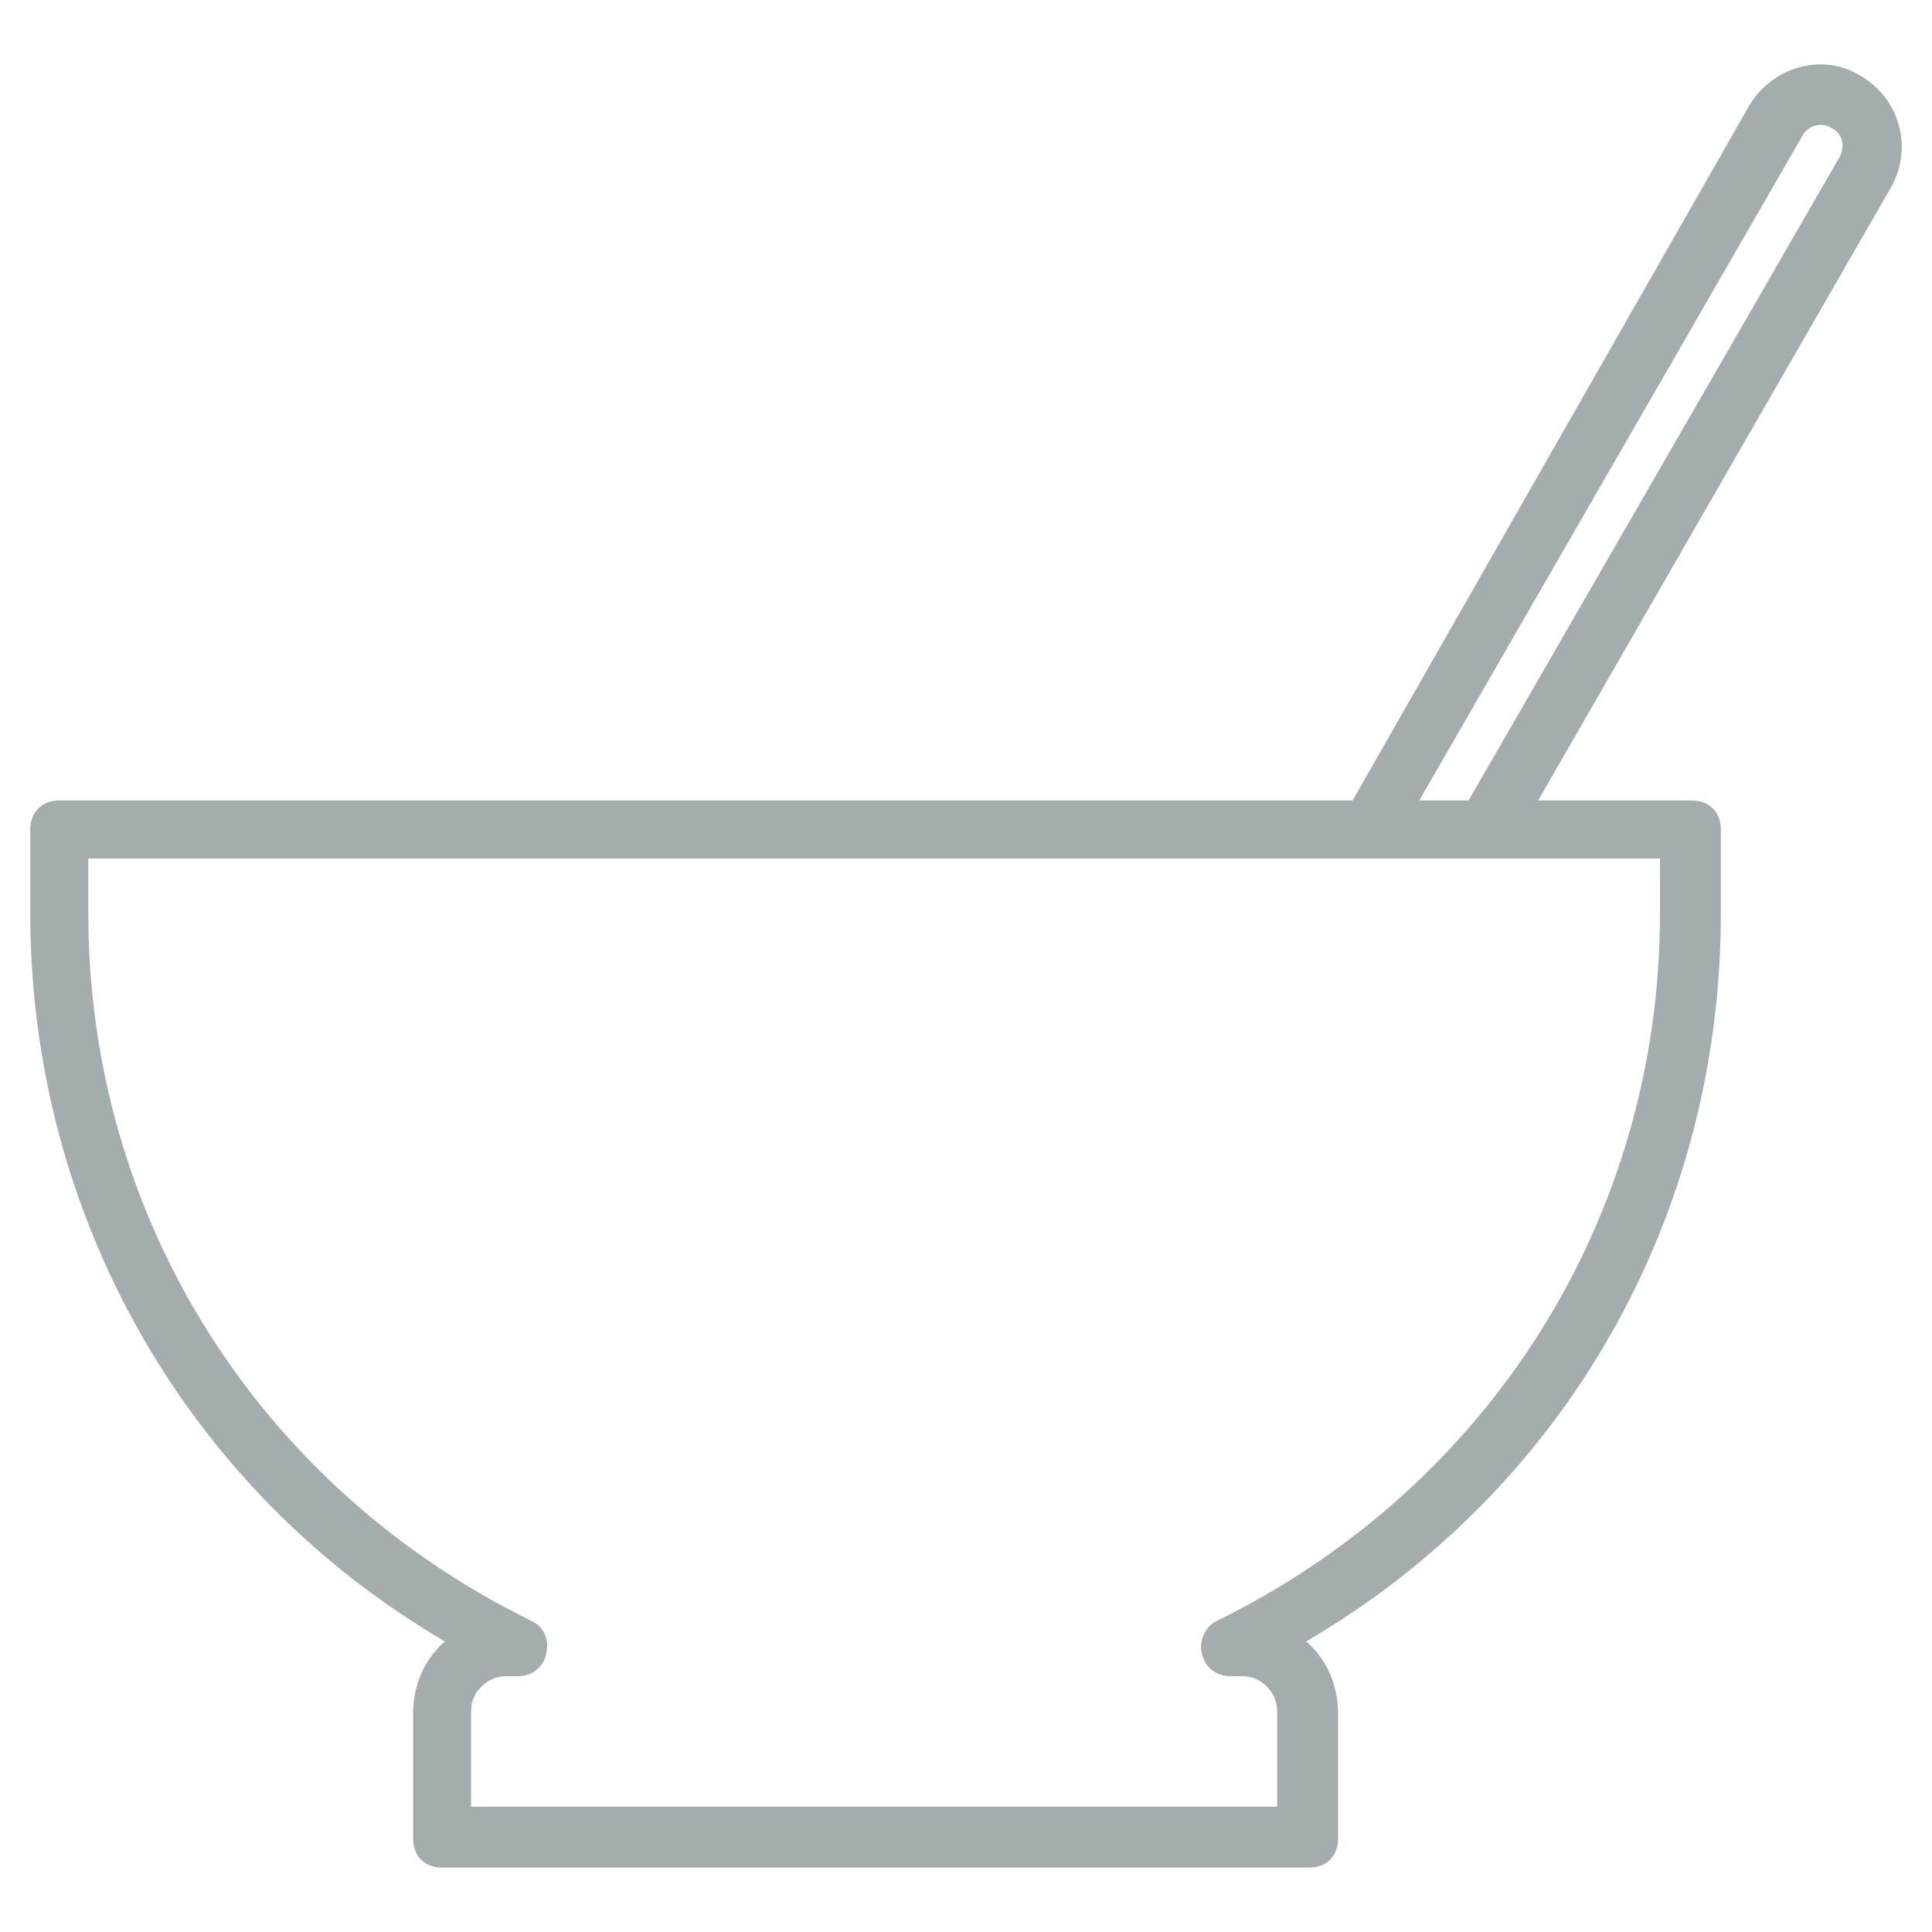
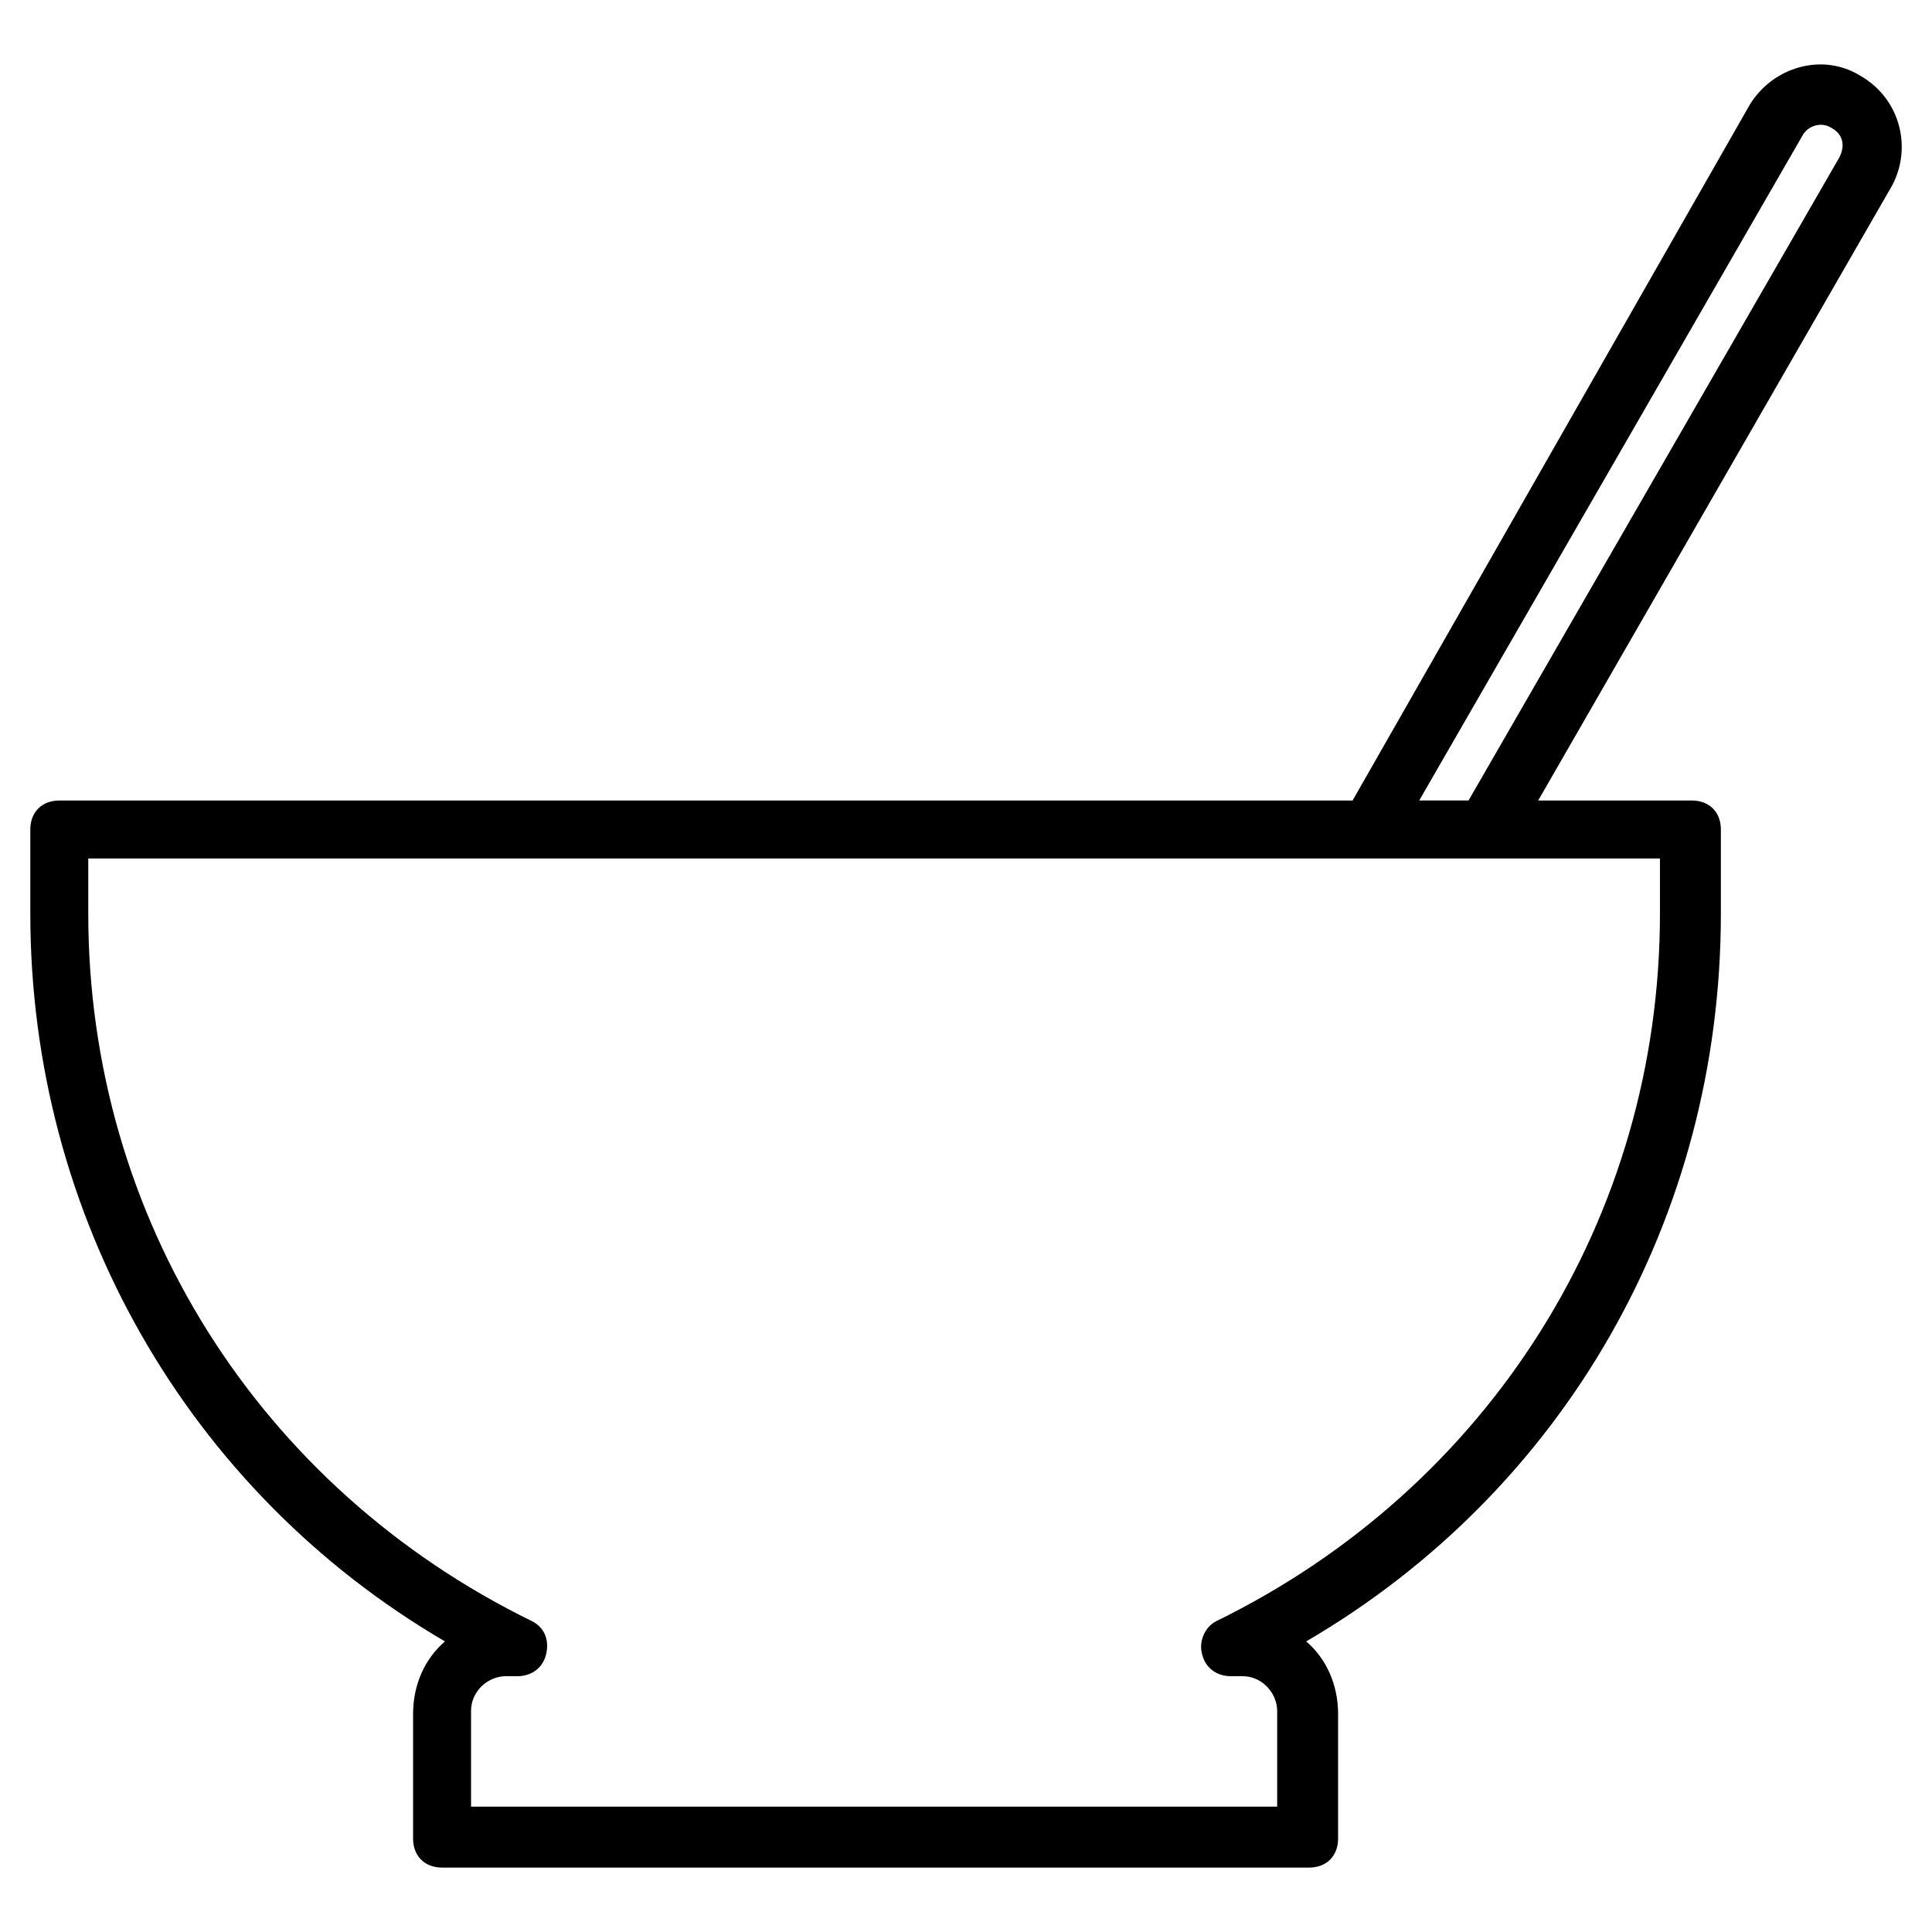
- <svg xmlns="http://www.w3.org/2000/svg" width="30" height="30" viewBox="0 0 30 30" fill="none">
-   <g id="ÐÐ¾Ðº">
-     <g id="Group">
-       <g id="Group_2">
-         <path id="Vector" d="M28.882 1.173C28.297 0.813 27.532 1.038 27.171 1.624L21.003 12.43H0.921C0.651 12.43 0.47 12.61 0.47 12.88V14.186C0.47 18.869 2.902 23.147 6.909 25.488C6.594 25.758 6.414 26.163 6.414 26.614V28.55C6.414 28.82 6.594 29 6.864 29H20.327C20.598 29 20.778 28.82 20.778 28.55V26.614C20.778 26.163 20.598 25.758 20.282 25.488C24.29 23.147 26.721 18.914 26.721 14.186V12.88C26.721 12.61 26.541 12.43 26.271 12.43H23.884L29.378 2.884C29.693 2.299 29.513 1.534 28.882 1.173ZM25.776 13.331V14.186C25.776 18.914 23.119 23.102 18.886 25.173C18.706 25.263 18.616 25.488 18.661 25.668C18.706 25.893 18.886 26.028 19.112 26.028H19.292C19.607 26.028 19.832 26.298 19.832 26.569V28.055H7.315V26.569C7.315 26.253 7.585 26.028 7.855 26.028H8.035C8.26 26.028 8.44 25.893 8.485 25.668C8.53 25.443 8.44 25.263 8.26 25.173C4.028 23.102 1.371 18.914 1.371 14.186V13.331H25.776ZM28.567 2.434L22.804 12.43H22.038L27.982 2.119C28.072 1.939 28.297 1.894 28.432 1.984C28.612 2.074 28.657 2.254 28.567 2.434Z" fill="#A4ACAD" />
-       </g>
-     </g>
-   </g>
+ <svg xmlns="http://www.w3.org/2000/svg" version="1.1" width="32" height="32" viewBox="0 0 32 32">
+   <path d="M30.808 1.252c-0.624-0.384-1.441-0.144-1.825 0.48l-6.58 11.527h-21.421c-0.288 0-0.48 0.192-0.48 0.48v1.393c0 4.995 2.594 9.558 6.868 12.055-0.336 0.288-0.528 0.72-0.528 1.201v2.065c0 0.288 0.192 0.48 0.48 0.48h14.361c0.288 0 0.48-0.192 0.48-0.48v-2.065c0-0.48-0.192-0.913-0.528-1.201 4.275-2.497 6.868-7.012 6.868-12.055v-1.393c0-0.288-0.192-0.48-0.48-0.48h-2.546l5.86-10.182c0.336-0.624 0.144-1.441-0.528-1.825zM27.494 14.219v0.913c0 5.043-2.834 9.51-7.348 11.719-0.192 0.096-0.288 0.336-0.24 0.528 0.048 0.24 0.24 0.384 0.48 0.384h0.192c0.336 0 0.576 0.288 0.576 0.576v1.585h-13.352v-1.585c0-0.336 0.288-0.576 0.576-0.576h0.192c0.24 0 0.432-0.144 0.48-0.384s-0.048-0.432-0.24-0.528c-4.515-2.209-7.348-6.676-7.348-11.719v-0.913h26.031zM30.472 2.596l-6.148 10.662h-0.817l6.34-10.999c0.096-0.192 0.336-0.24 0.48-0.144 0.192 0.096 0.24 0.288 0.144 0.48z" />
</svg>
